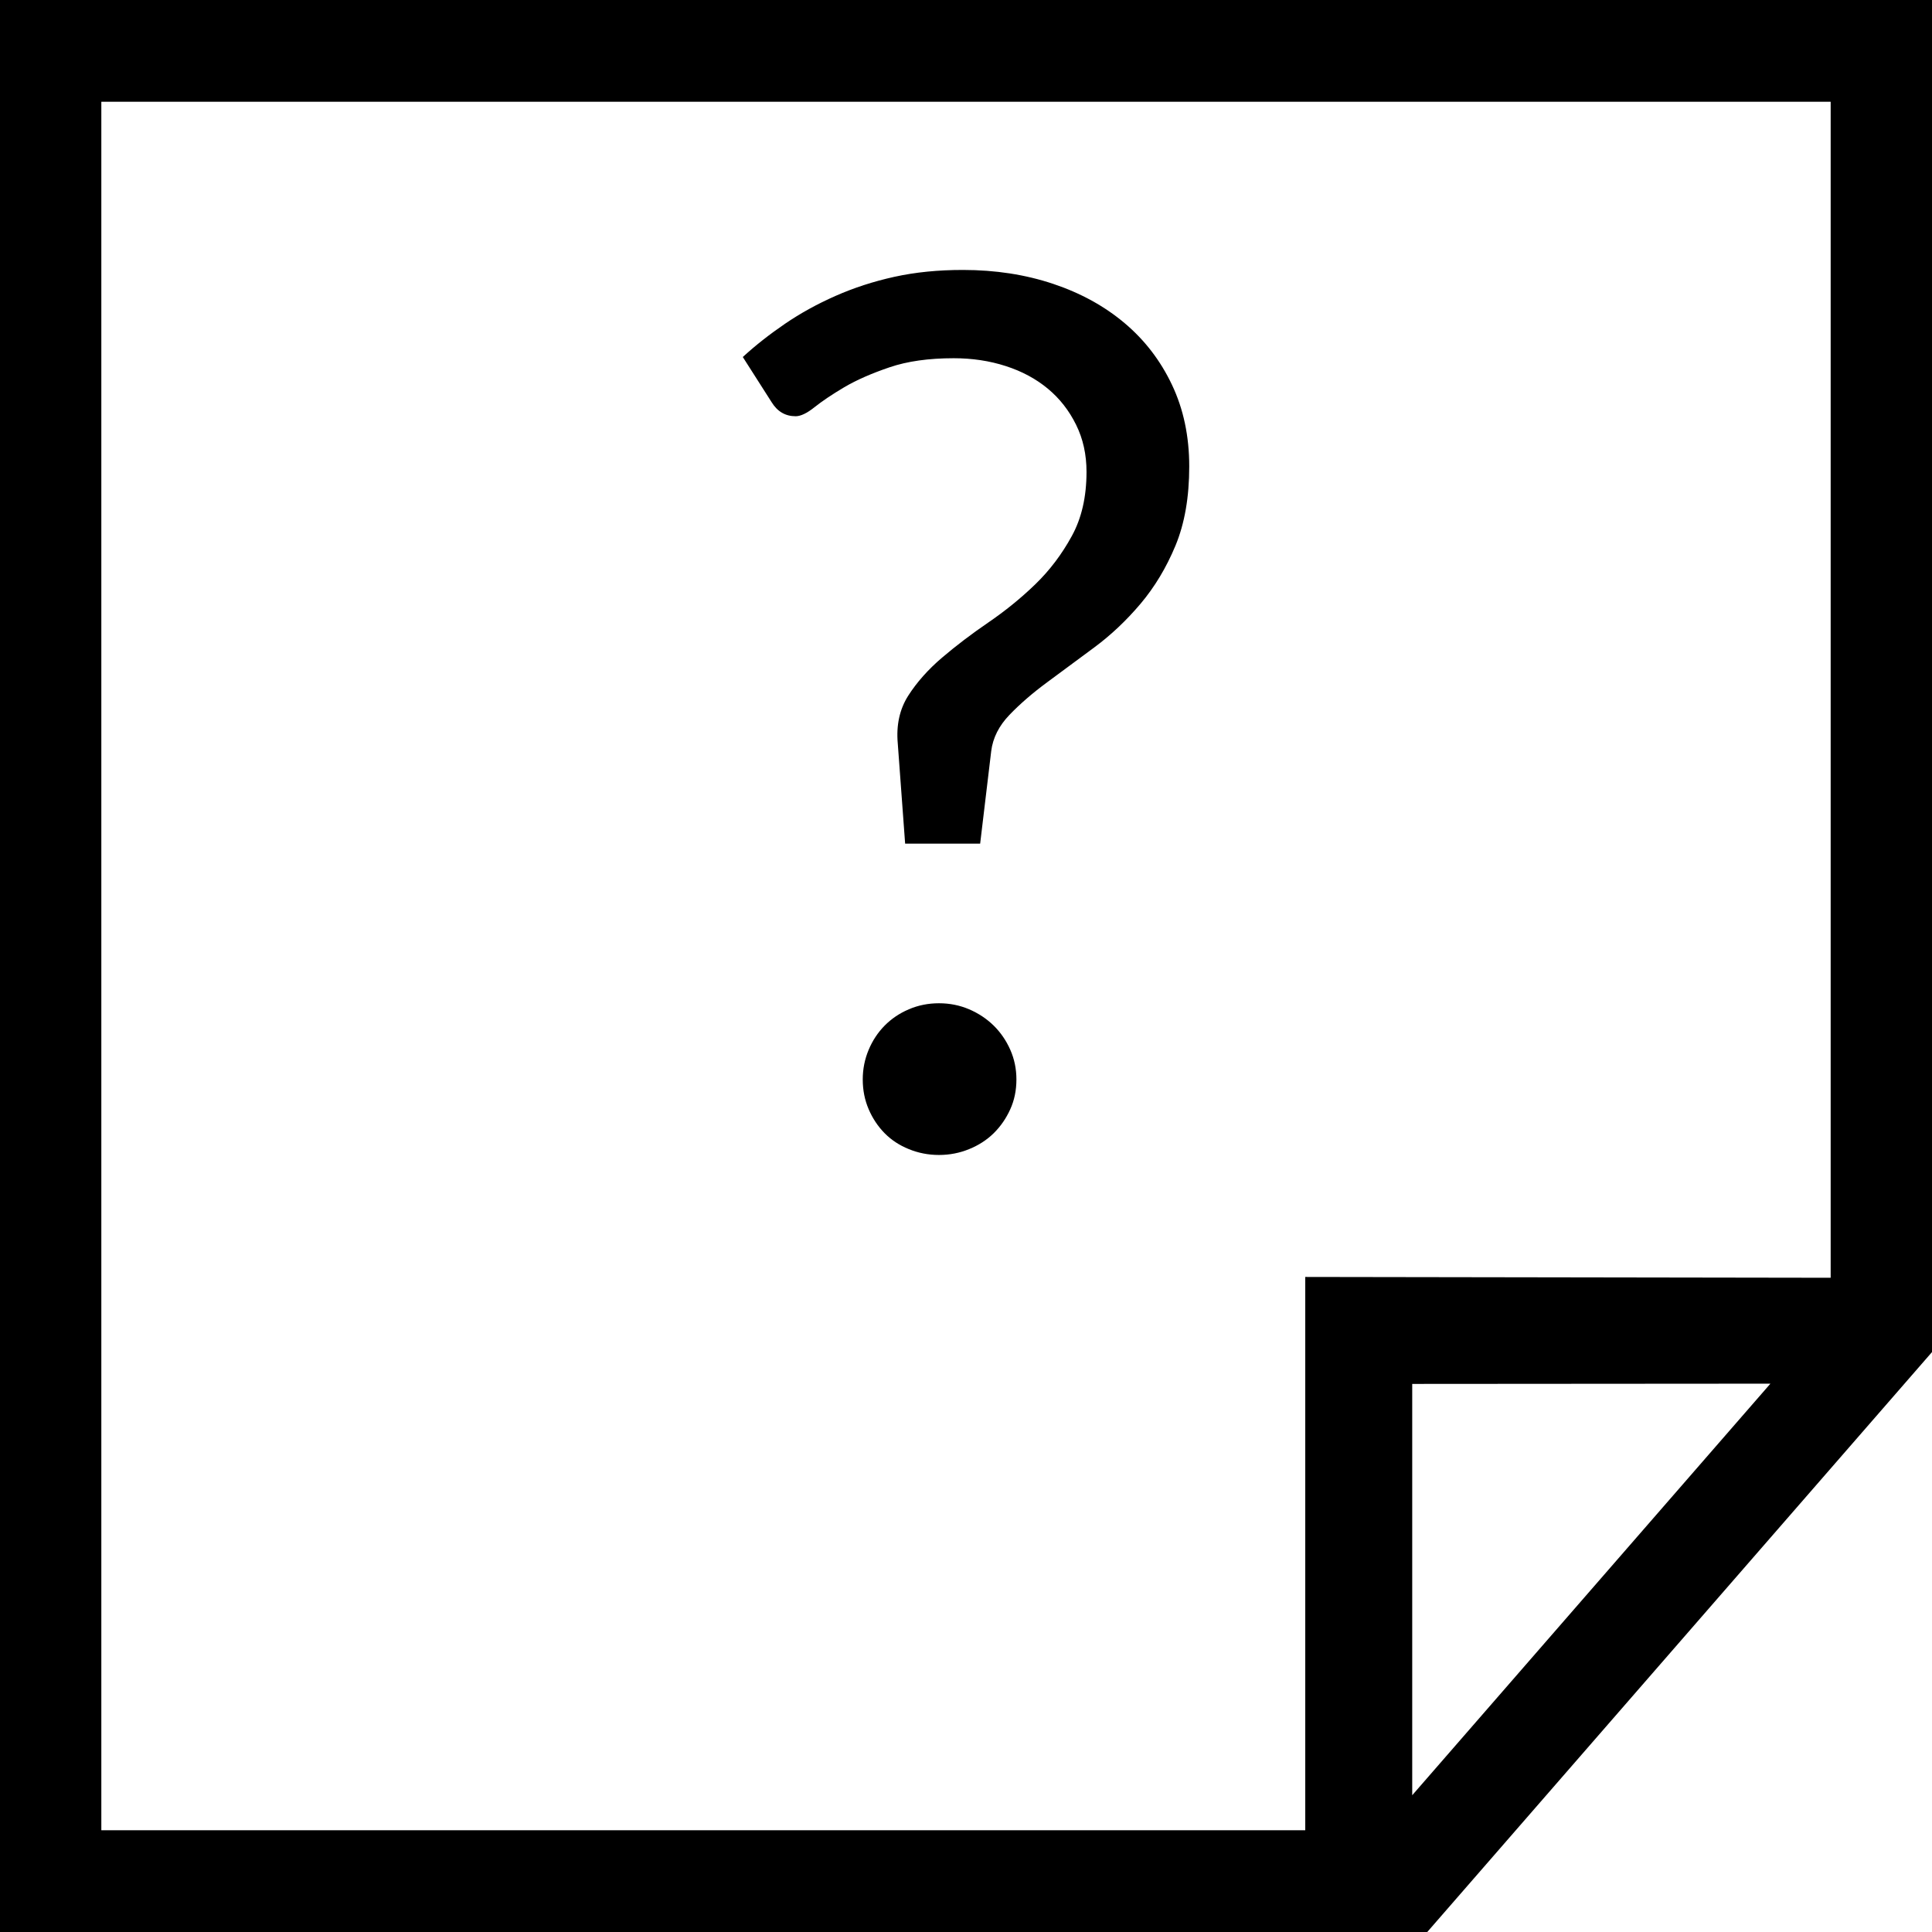
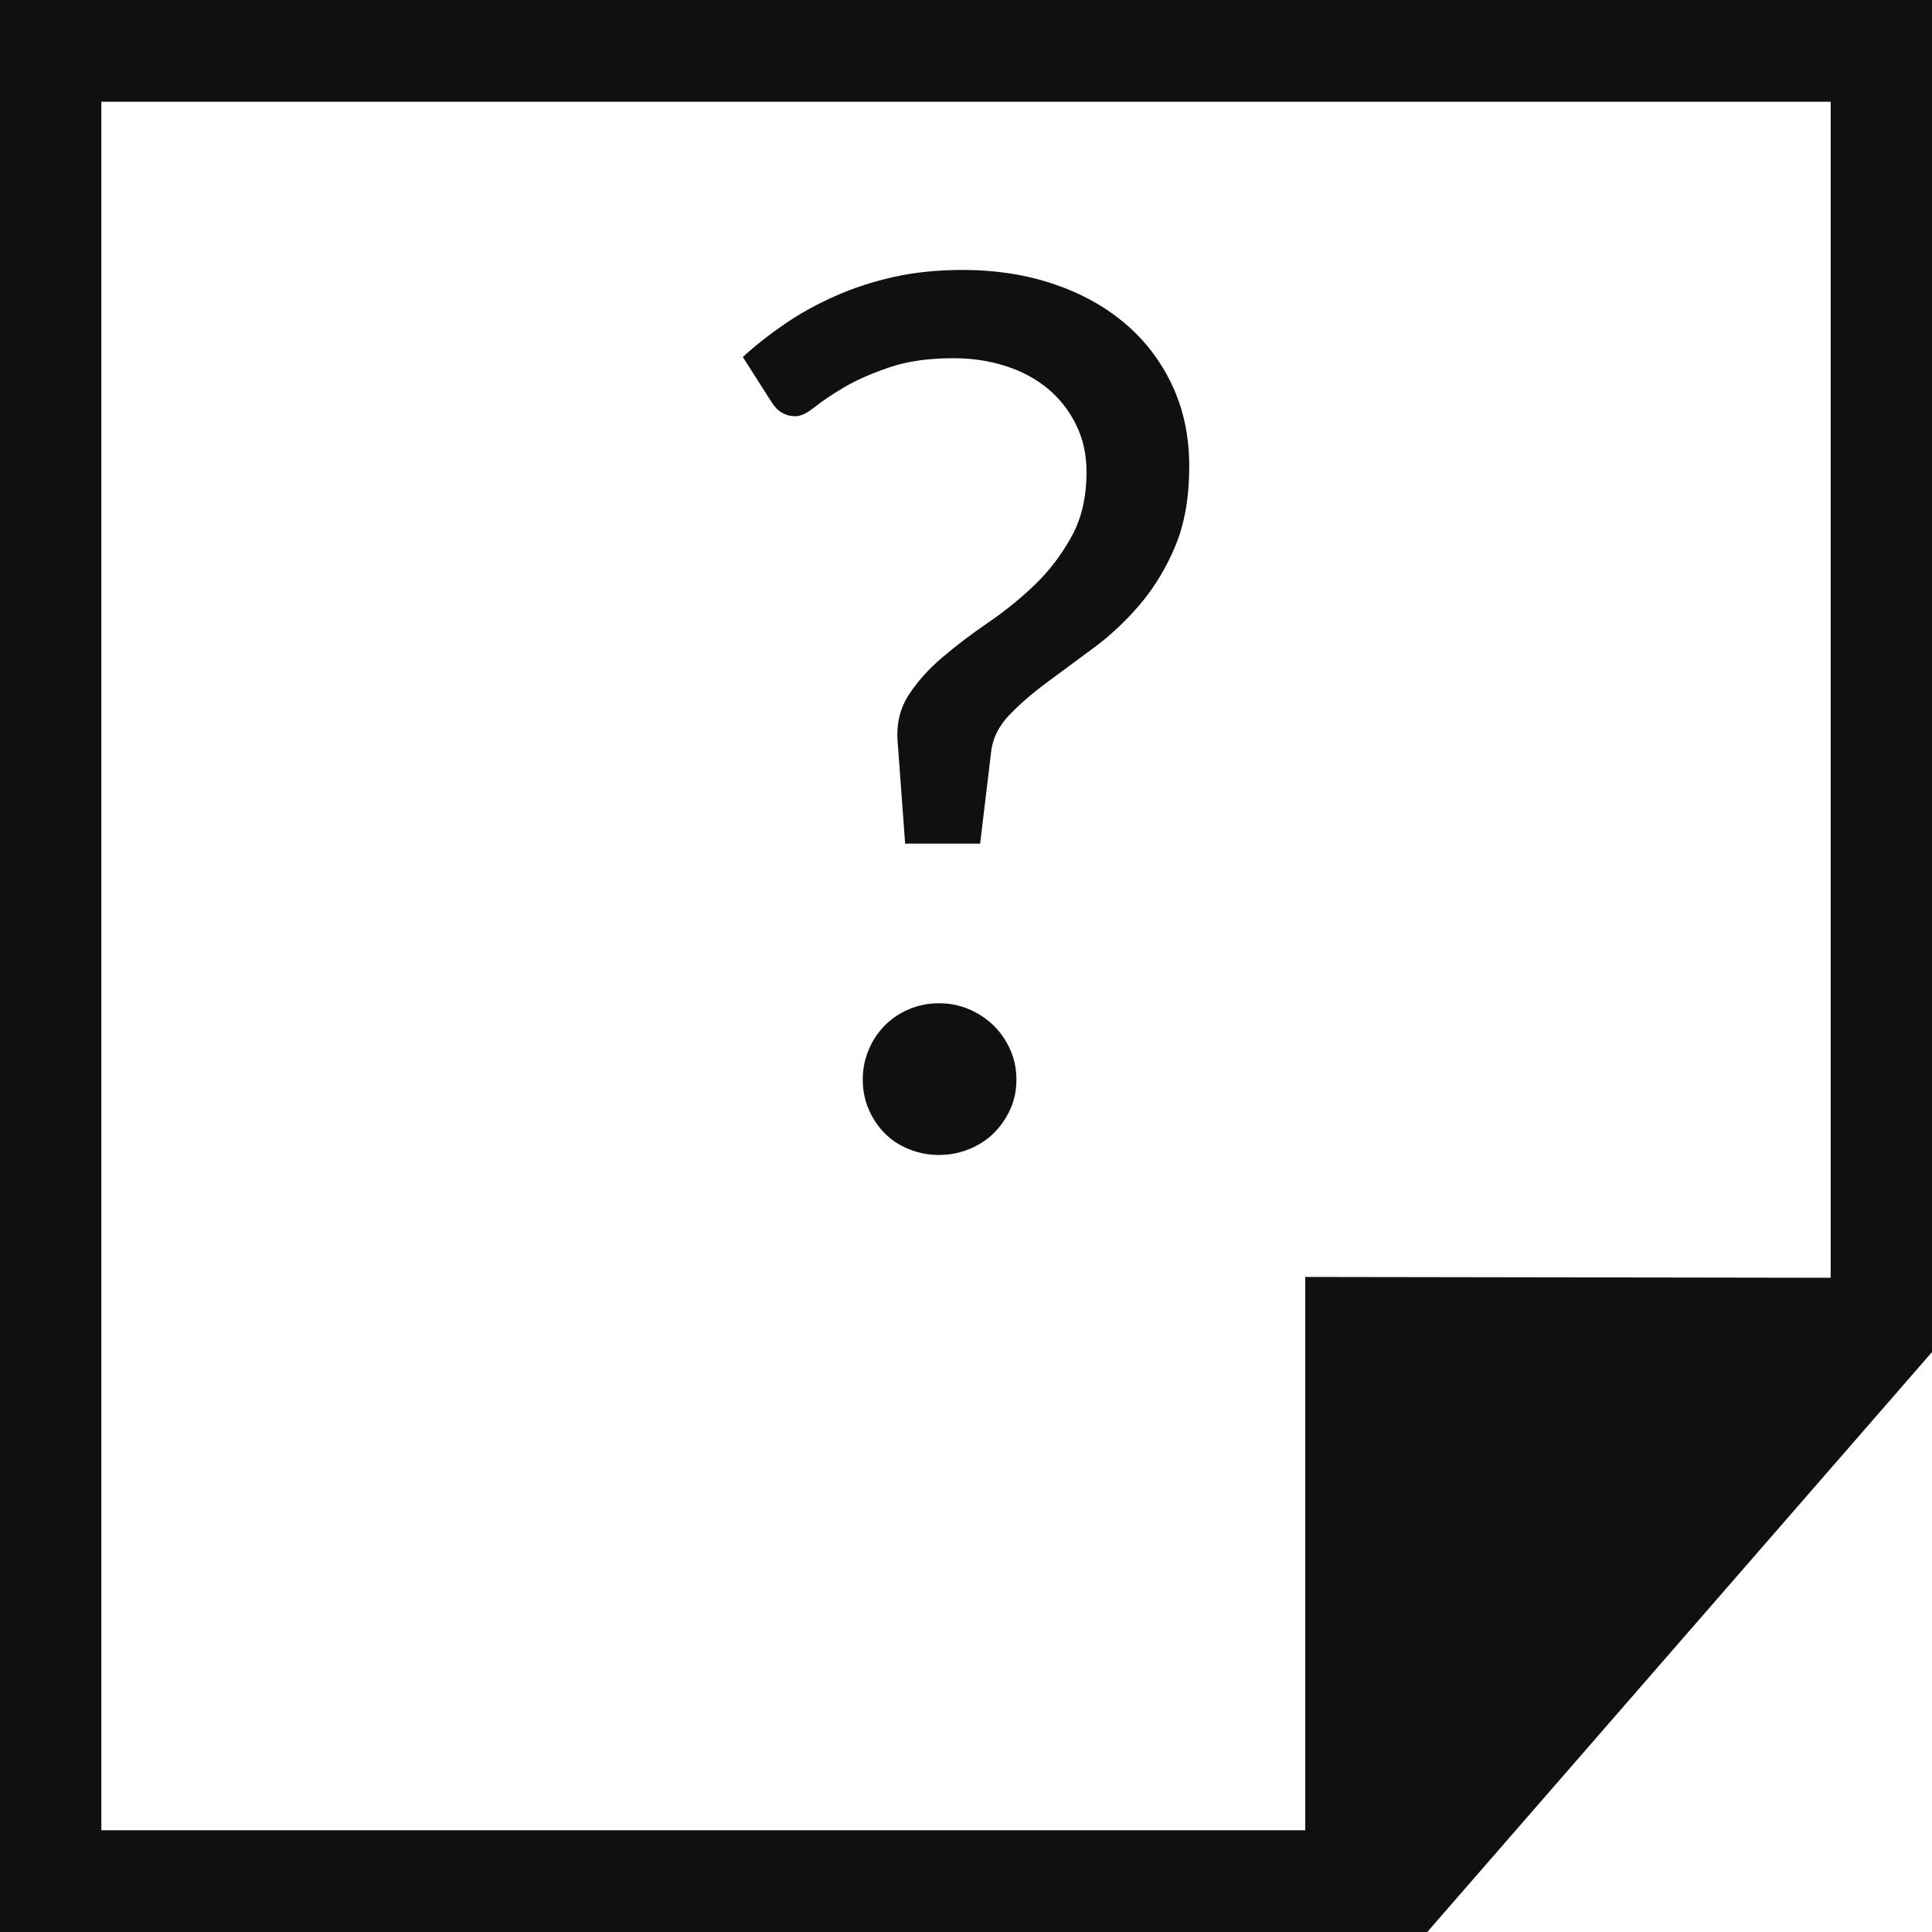
<svg xmlns="http://www.w3.org/2000/svg" xml:space="preserve" width="64px" height="64px" version="1.1" shape-rendering="geometricPrecision" text-rendering="geometricPrecision" image-rendering="optimizeQuality" fill-rule="evenodd" clip-rule="evenodd" viewBox="0 0 6400000 6400000">
  <g id="Warstwa_x0020_1">
-     <path fill="{color}" fill-rule="nonzero" d="M167837 -118l6232163 0 0 4479031 -1672107 1921205 -4727893 0 0 -6400236 167837 0zm2292784 1182770c42166,-38740 89056,-75473 139962,-110198 50906,-34725 106537,-65434 167010,-92127 60473,-26693 125553,-48071 195593,-63426 69922,-15354 145159,-22677 226656,-22677 107246,0 207050,15354 298823,46063 91655,30709 170435,74174 236814,130159 66615,56103 118820,124136 156852,204333 38032,80080 57166,170199 57166,270358 0,101458 -15118,188861 -45591,262326 -30473,73348 -69213,137482 -115986,192877 -46890,55394 -97796,103465 -152836,144214 -55040,40748 -107245,79371 -156144,115513 -48898,36024 -90355,72048 -124962,108072 -34607,36024 -55040,76064 -60473,120120l-36615 306382 -248507 0 -24449 -332367c-5315,-60118 6142,-112796 34607,-157561 28583,-44646 65906,-86812 112088,-126143 46182,-39331 97088,-78072 152718,-116104 55749,-38150 107954,-80198 156144,-126852 48308,-46772 88348,-100158 120828,-159569 32717,-59410 48899,-130159 48899,-212955 0,-57402 -11457,-109489 -34607,-156144 -23032,-46772 -54213,-86812 -93663,-119529 -39449,-32717 -85513,-57402 -139253,-74764 -53505,-17363 -111262,-25985 -172325,-25985 -82915,0 -153428,9922 -212483,30001 -59174,20078 -109372,42047 -150120,66024 -40749,24095 -73230,46064 -98505,66142 -25040,20079 -46064,30001 -62482,30001 -33898,0 -60355,-15355 -79371,-46064l-95788 -150120zm397328 2393061c0,-34725 6732,-67441 19606,-98151 12874,-30709 30591,-57402 52914,-80079 22441,-22678 48898,-40749 80198,-54095 31181,-13347 64489,-19961 99804,-19961 35316,0 68623,6614 99805,19961 31181,13346 58347,31417 81497,54095 23032,22677 41339,49370 54922,80079 13583,30710 20315,63426 20315,98151 0,36024 -6732,68741 -20315,98742 -13583,30118 -31890,56811 -54922,79489 -23150,22677 -50316,40040 -81497,52678 -31182,12756 -64489,19370 -99805,19370 -35315,0 -68623,-6614 -99804,-19370 -31300,-12638 -57757,-30001 -80198,-52678 -22323,-22678 -40040,-49371 -52914,-79489 -12874,-30001 -19606,-62718 -19606,-98742zm3006769 1007847l-1186550 827 0 1362537 1186550 -1363364zm-1540885 1479349l0 -1832857 1740494 2717 0 -3895678 -5728654 0 0 5725818 3988160 0z" />
+     <path fill="#101010" fill-rule="nonzero" d="M167837 -118l6232163 0 0 4479031 -1672107 1921205 -4727893 0 0 -6400236 167837 0zm2292784 1182770c42166,-38740 89056,-75473 139962,-110198 50906,-34725 106537,-65434 167010,-92127 60473,-26693 125553,-48071 195593,-63426 69922,-15354 145159,-22677 226656,-22677 107246,0 207050,15354 298823,46063 91655,30709 170435,74174 236814,130159 66615,56103 118820,124136 156852,204333 38032,80080 57166,170199 57166,270358 0,101458 -15118,188861 -45591,262326 -30473,73348 -69213,137482 -115986,192877 -46890,55394 -97796,103465 -152836,144214 -55040,40748 -107245,79371 -156144,115513 -48898,36024 -90355,72048 -124962,108072 -34607,36024 -55040,76064 -60473,120120l-36615 306382 -248507 0 -24449 -332367c-5315,-60118 6142,-112796 34607,-157561 28583,-44646 65906,-86812 112088,-126143 46182,-39331 97088,-78072 152718,-116104 55749,-38150 107954,-80198 156144,-126852 48308,-46772 88348,-100158 120828,-159569 32717,-59410 48899,-130159 48899,-212955 0,-57402 -11457,-109489 -34607,-156144 -23032,-46772 -54213,-86812 -93663,-119529 -39449,-32717 -85513,-57402 -139253,-74764 -53505,-17363 -111262,-25985 -172325,-25985 -82915,0 -153428,9922 -212483,30001 -59174,20078 -109372,42047 -150120,66024 -40749,24095 -73230,46064 -98505,66142 -25040,20079 -46064,30001 -62482,30001 -33898,0 -60355,-15355 -79371,-46064l-95788 -150120zm397328 2393061c0,-34725 6732,-67441 19606,-98151 12874,-30709 30591,-57402 52914,-80079 22441,-22678 48898,-40749 80198,-54095 31181,-13347 64489,-19961 99804,-19961 35316,0 68623,6614 99805,19961 31181,13346 58347,31417 81497,54095 23032,22677 41339,49370 54922,80079 13583,30710 20315,63426 20315,98151 0,36024 -6732,68741 -20315,98742 -13583,30118 -31890,56811 -54922,79489 -23150,22677 -50316,40040 -81497,52678 -31182,12756 -64489,19370 -99805,19370 -35315,0 -68623,-6614 -99804,-19370 -31300,-12638 -57757,-30001 -80198,-52678 -22323,-22678 -40040,-49371 -52914,-79489 -12874,-30001 -19606,-62718 -19606,-98742zm1465884 2487196l0 -1832857 1740494 2717 0 -3895678 -5728654 0 0 5725818 3988160 0z" />
  </g>
</svg>
